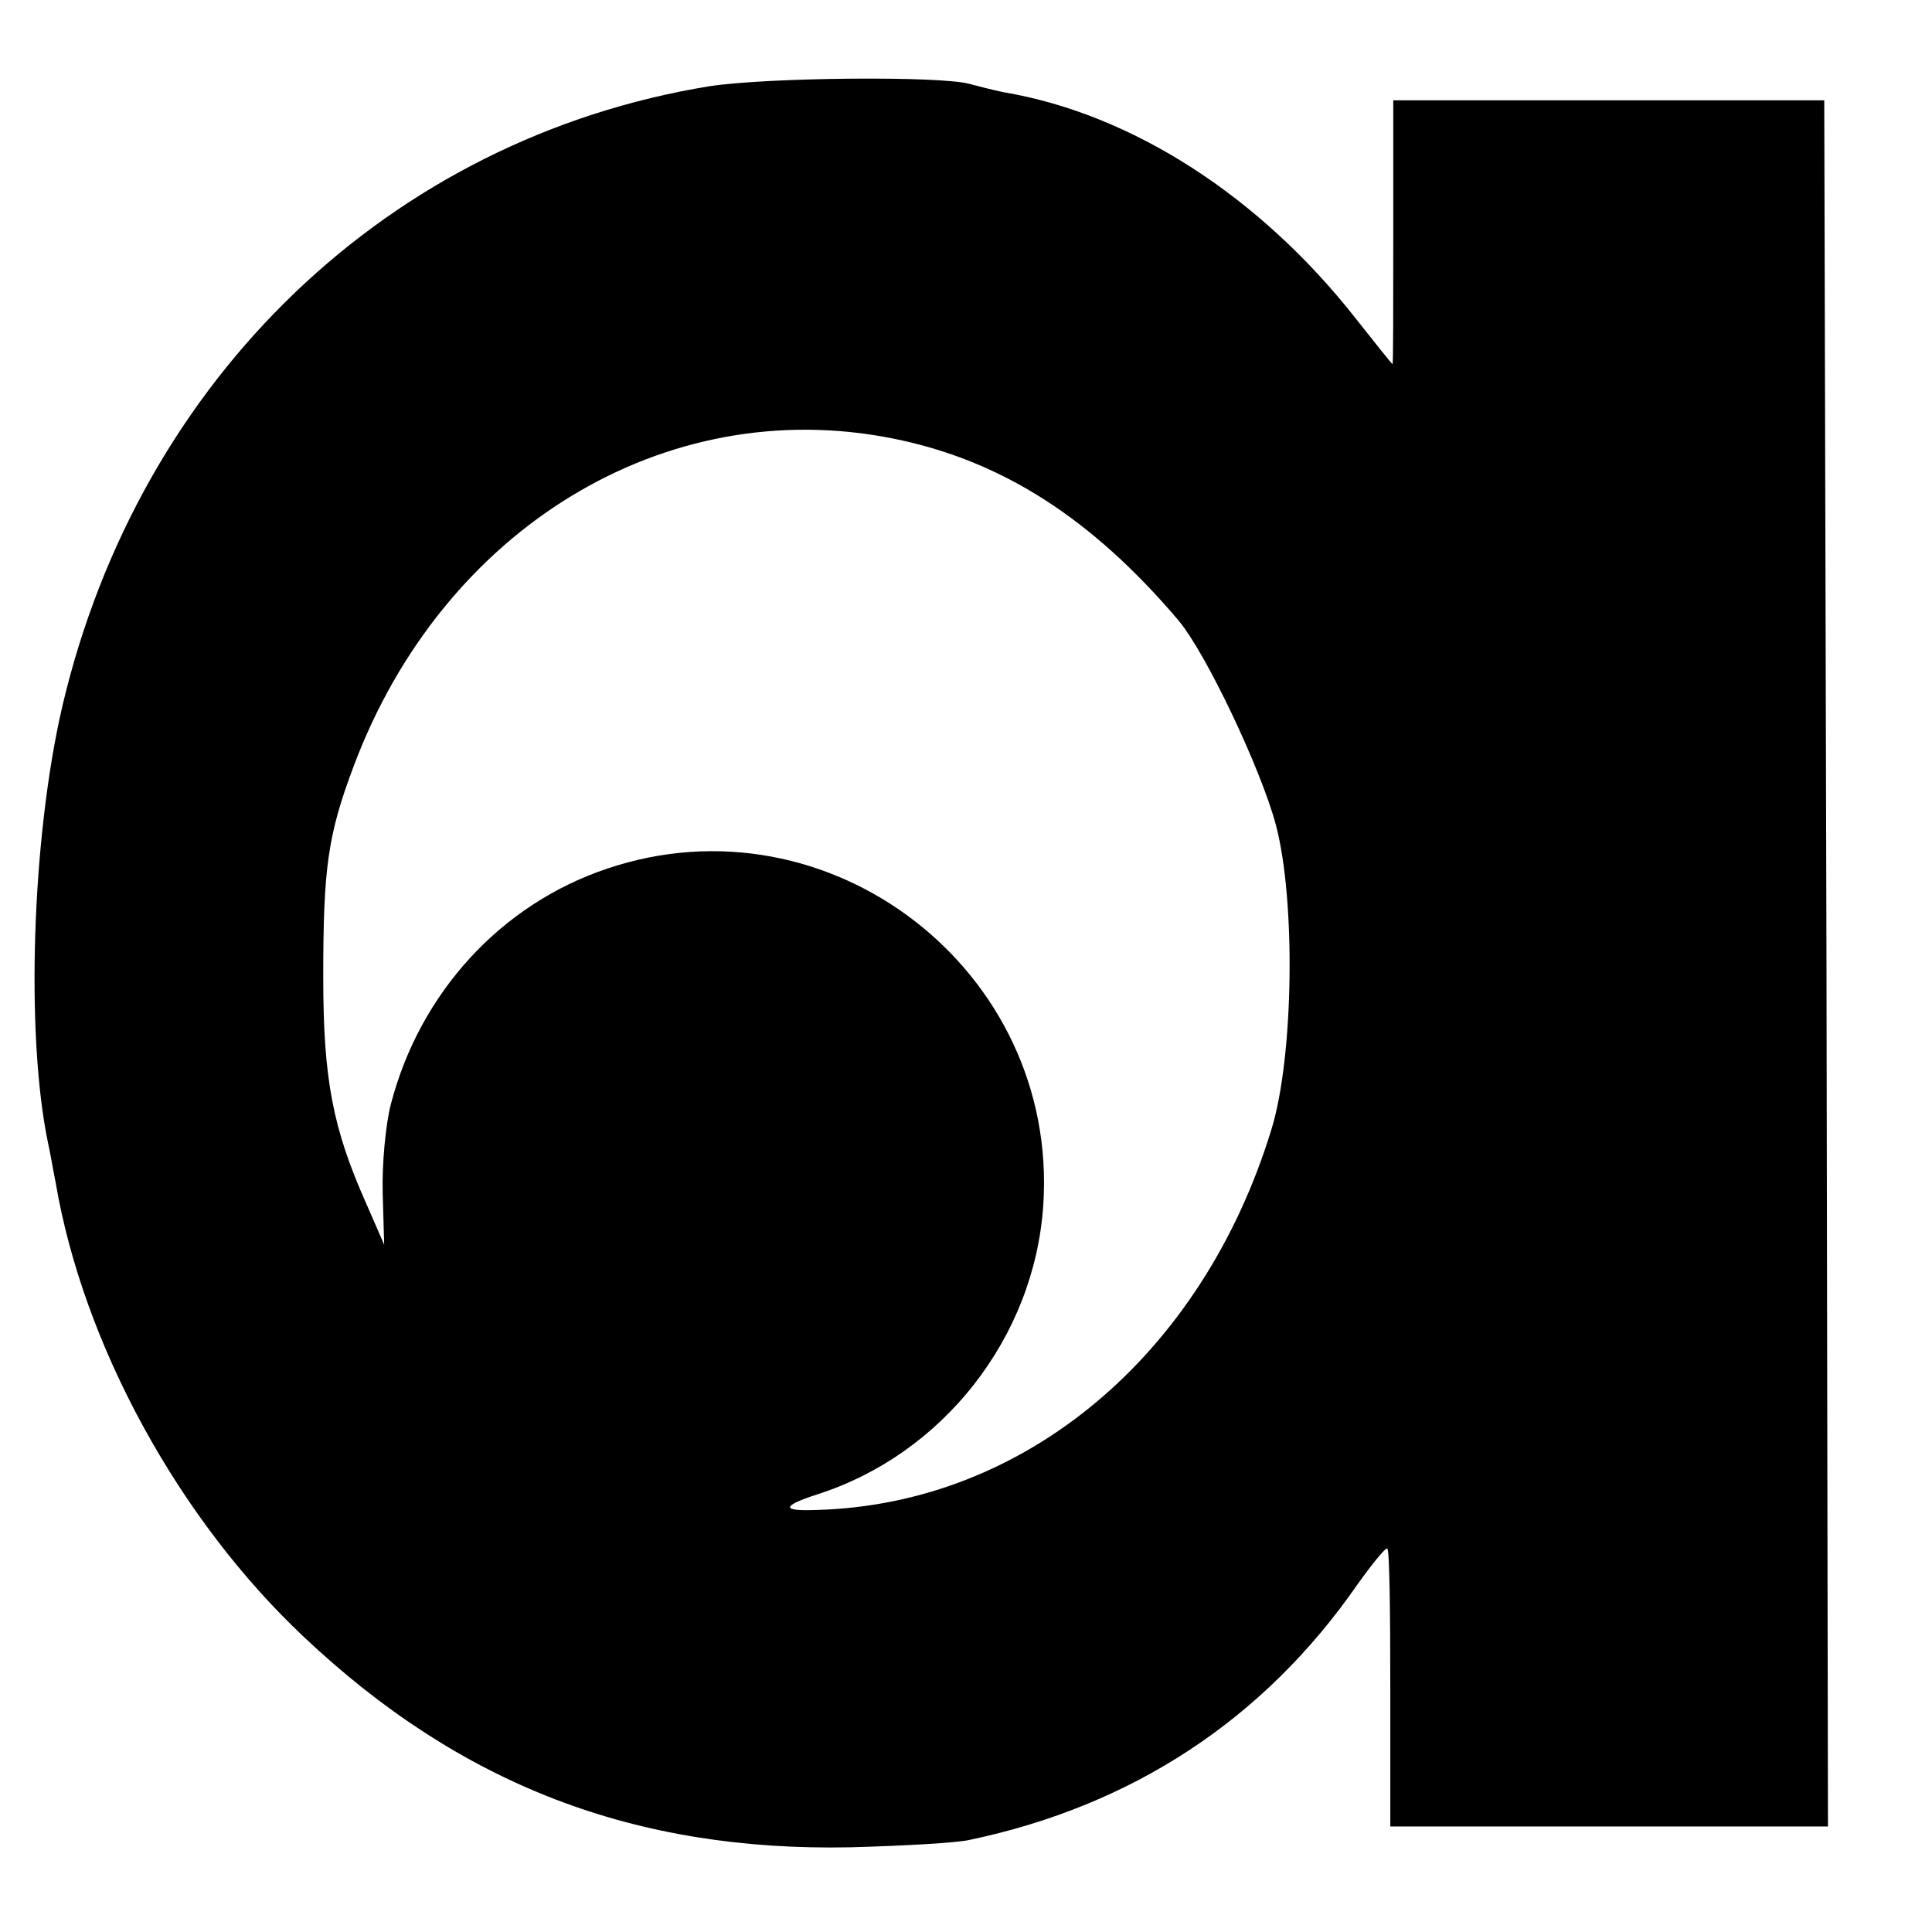
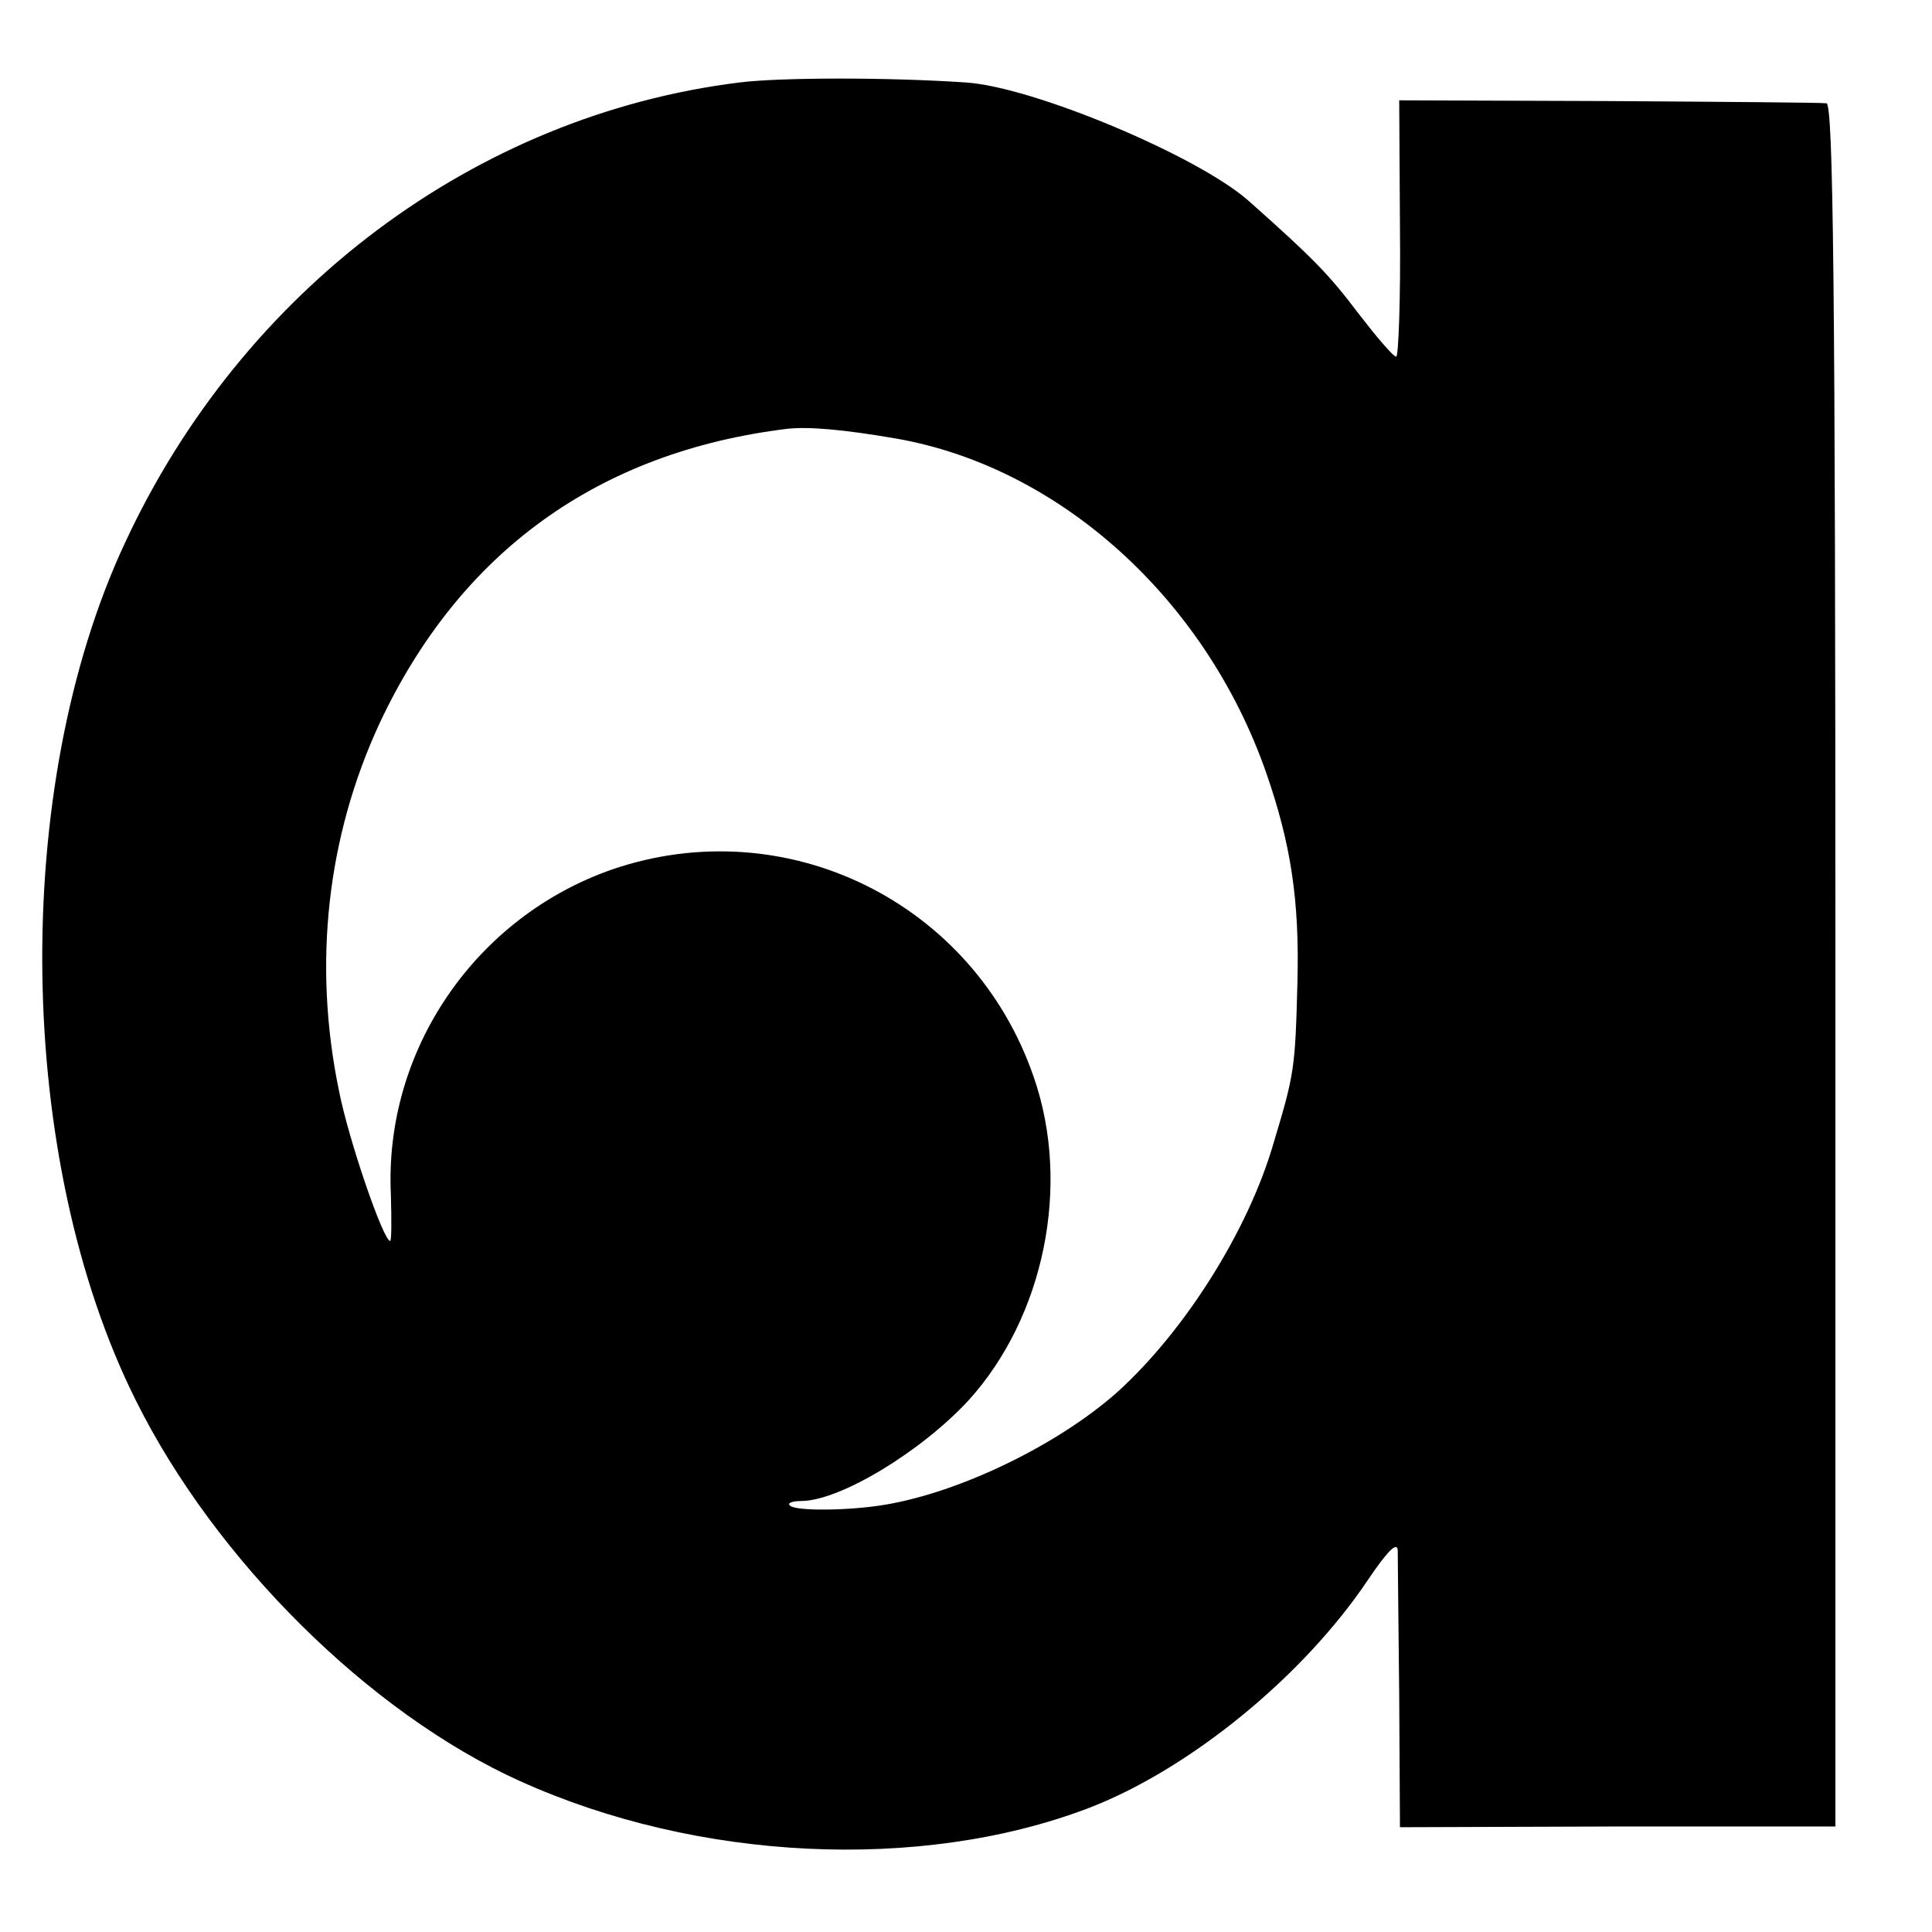
<svg xmlns="http://www.w3.org/2000/svg" version="1.0" width="260pt" height="260pt" viewBox="0 0 260 260" preserveAspectRatio="xMidYMid meet">
  <g transform="translate(0,260) scale(0.1,-0.1)" fill="#000000" stroke="none">
-     <path d="M955 2484 c-430 -70 -767 -392 -871 -834 -41 -176 -50 -443 -19 -590 2 -8 6 -32 10 -52 37 -217 165 -452 334 -611 211 -199 445 -289 736 -283 72 2 144 6 160 10 219 46 396 162 522 344 20 28 38 50 40 48 3 -2 4 -87 4 -189 l0 -185 295 0 294 0 -2 1162 -3 1161 -290 0 -290 0 0 -178 c0 -97 0 -177 -1 -177 -1 0 -23 28 -50 62 -129 164 -301 275 -474 304 -14 3 -34 8 -45 11 -38 11 -271 9 -350 -3z m246 -474 c146 -29 268 -107 385 -245 37 -44 111 -200 131 -275 27 -102 24 -313 -6 -410 -93 -304 -332 -504 -611 -512 -49 -2 -49 5 0 21 169 54 292 211 304 389 21 316 -288 554 -587 453 -143 -48 -252 -167 -291 -317 -7 -27 -12 -80 -11 -119 l2 -70 -24 55 c-45 101 -58 167 -58 305 0 147 6 191 41 284 120 320 419 502 725 441z" />
+     <path d="M995 2489 c-355 -44 -669 -279 -827 -620 -154 -330 -147 -830 15 -1154 107 -215 315 -421 517 -512 239 -108 538 -122 763 -37 137 52 291 178 378 308 25 37 39 52 40 40 0 -11 1 -99 2 -196 l1 -177 293 1 293 0 0 1159 c0 920 -3 1159 -12 1160 -7 1 -139 2 -294 3 l-281 1 1 -173 c1 -94 -2 -172 -5 -172 -4 0 -26 26 -50 57 -40 53 -60 74 -149 153 -68 60 -289 153 -380 159 -103 7 -249 7 -305 0z m210 -479 c220 -38 417 -215 499 -450 33 -95 45 -171 42 -283 -3 -115 -4 -122 -32 -215 -34 -118 -120 -254 -211 -336 -79 -70 -210 -134 -312 -151 -47 -8 -121 -9 -128 -1 -4 3 3 6 15 6 52 0 161 66 225 135 102 112 139 290 88 436 -81 235 -333 359 -567 279 -184 -64 -307 -243 -298 -437 1 -35 1 -63 -1 -63 -9 0 -56 136 -69 203 -35 170 -16 341 55 494 108 230 294 365 549 396 29 3 75 -1 145 -13z" />
  </g>
</svg>
